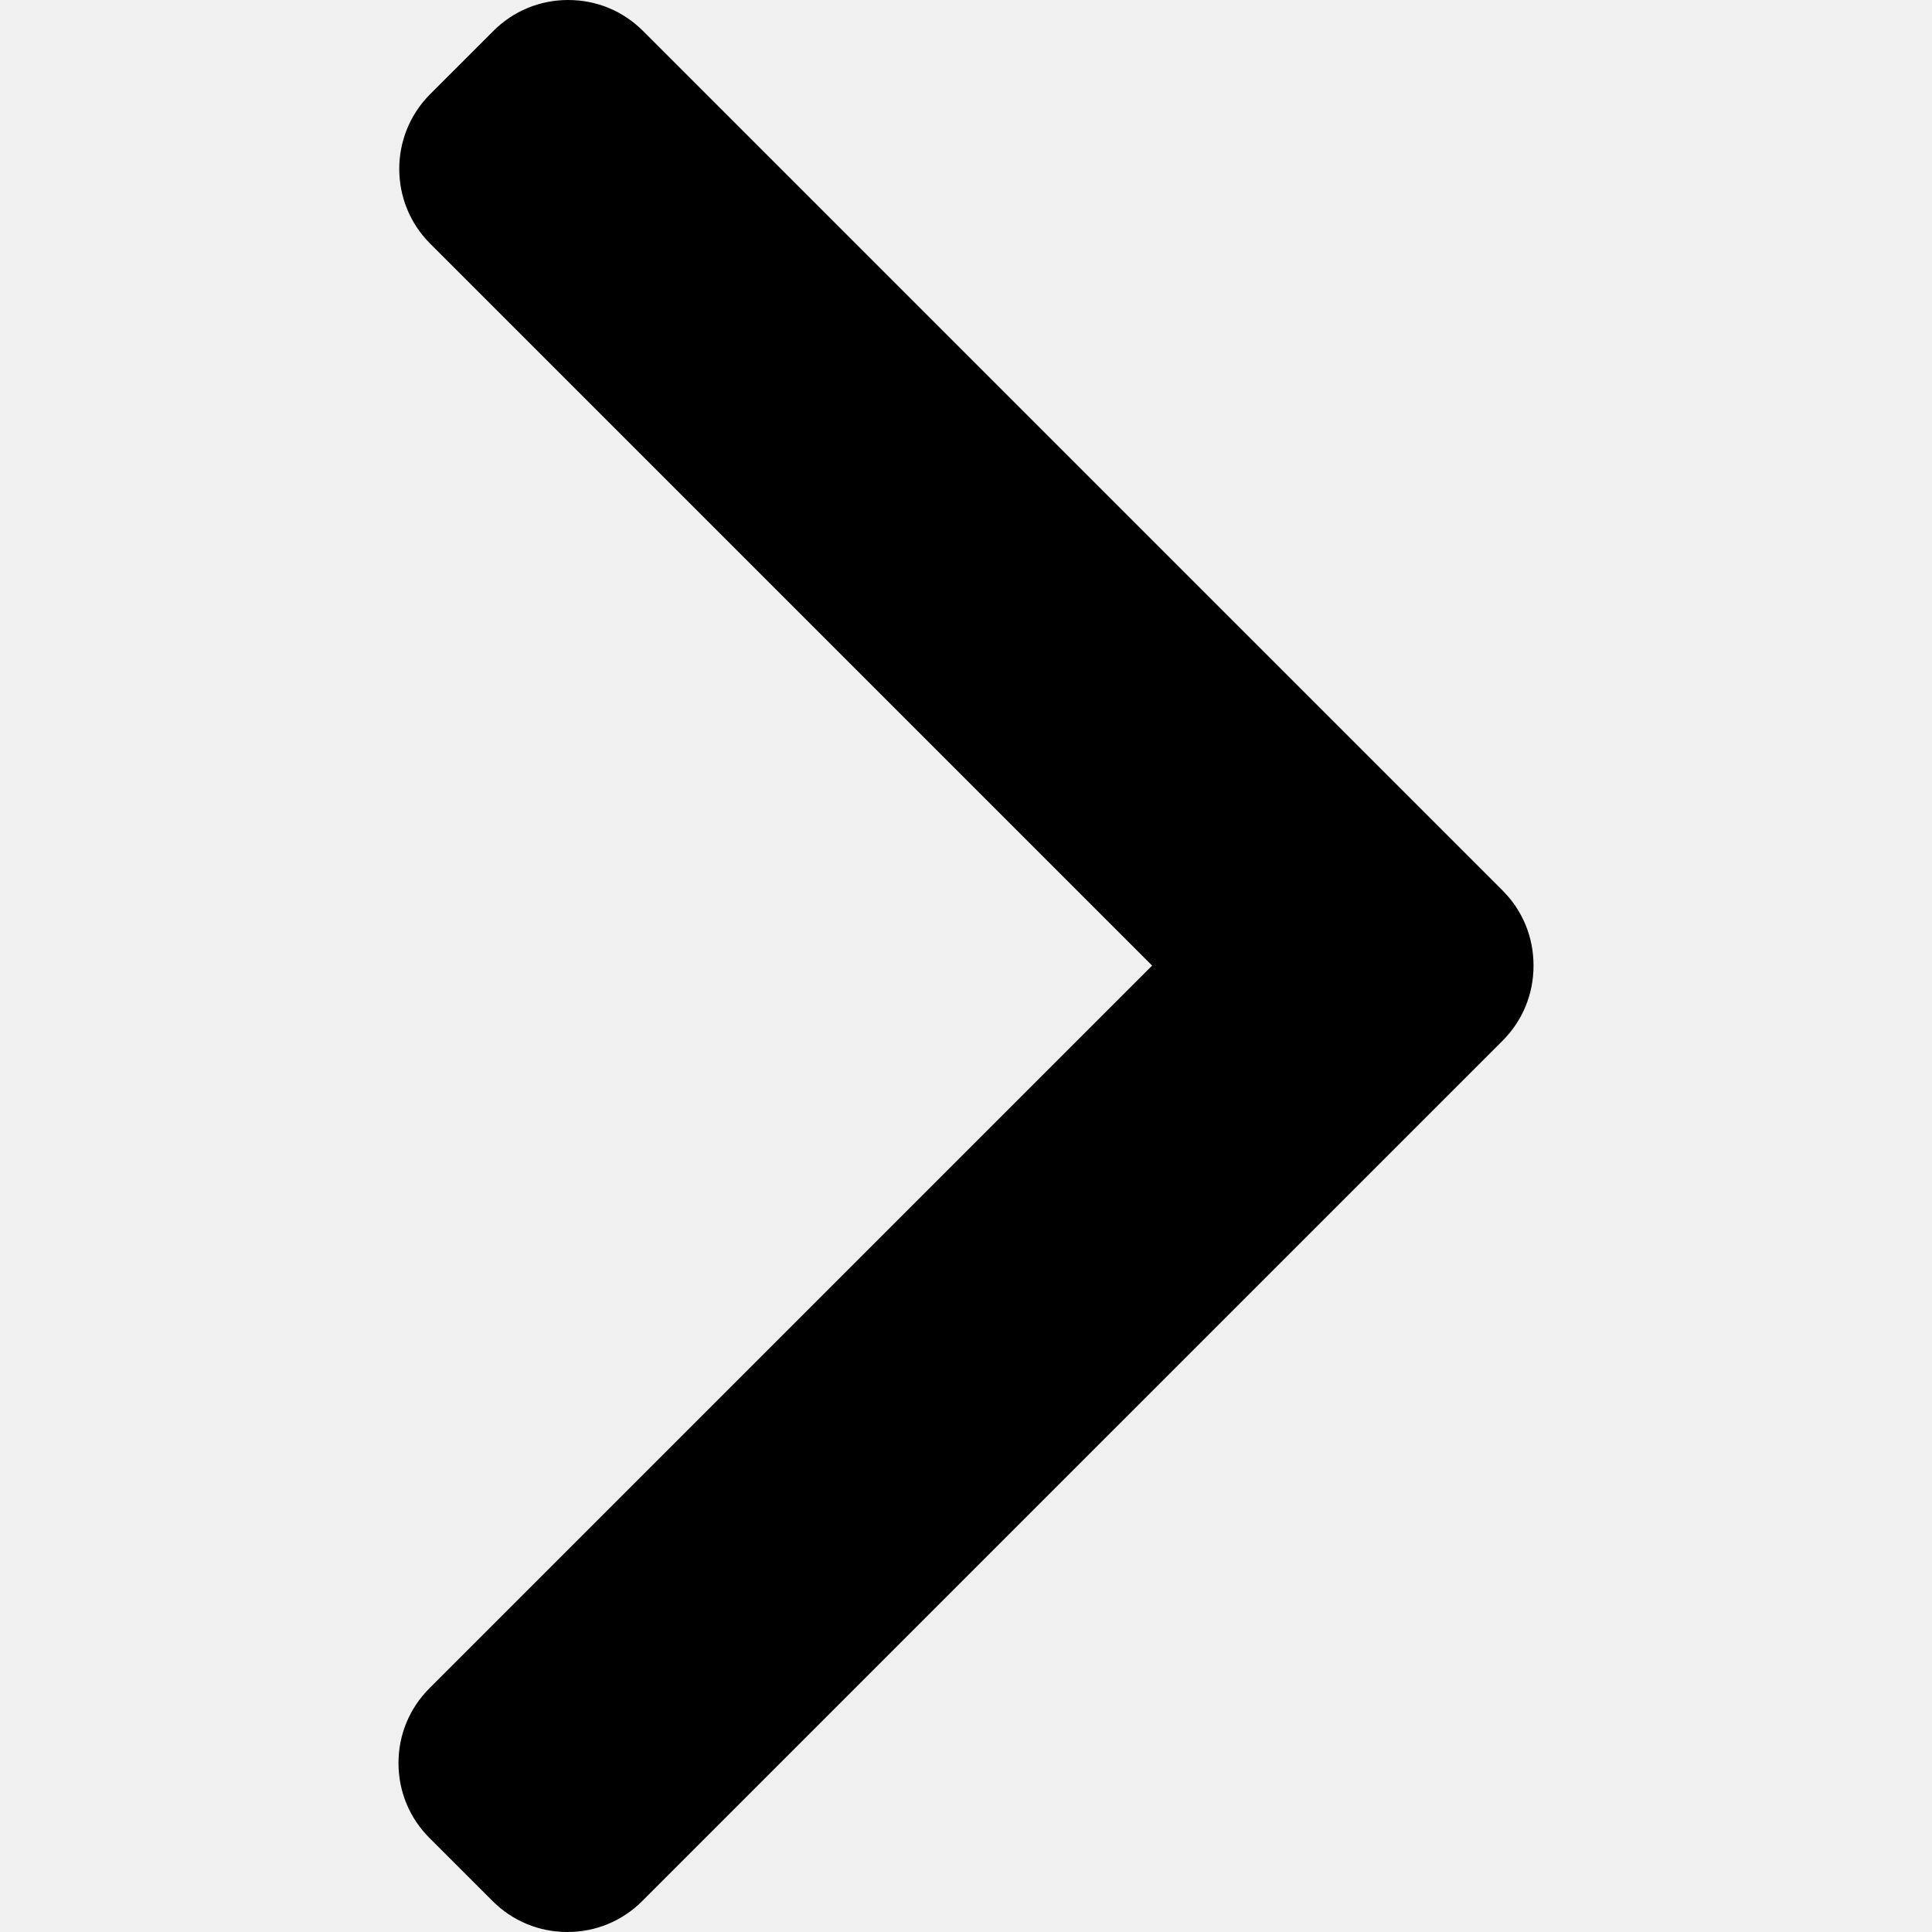
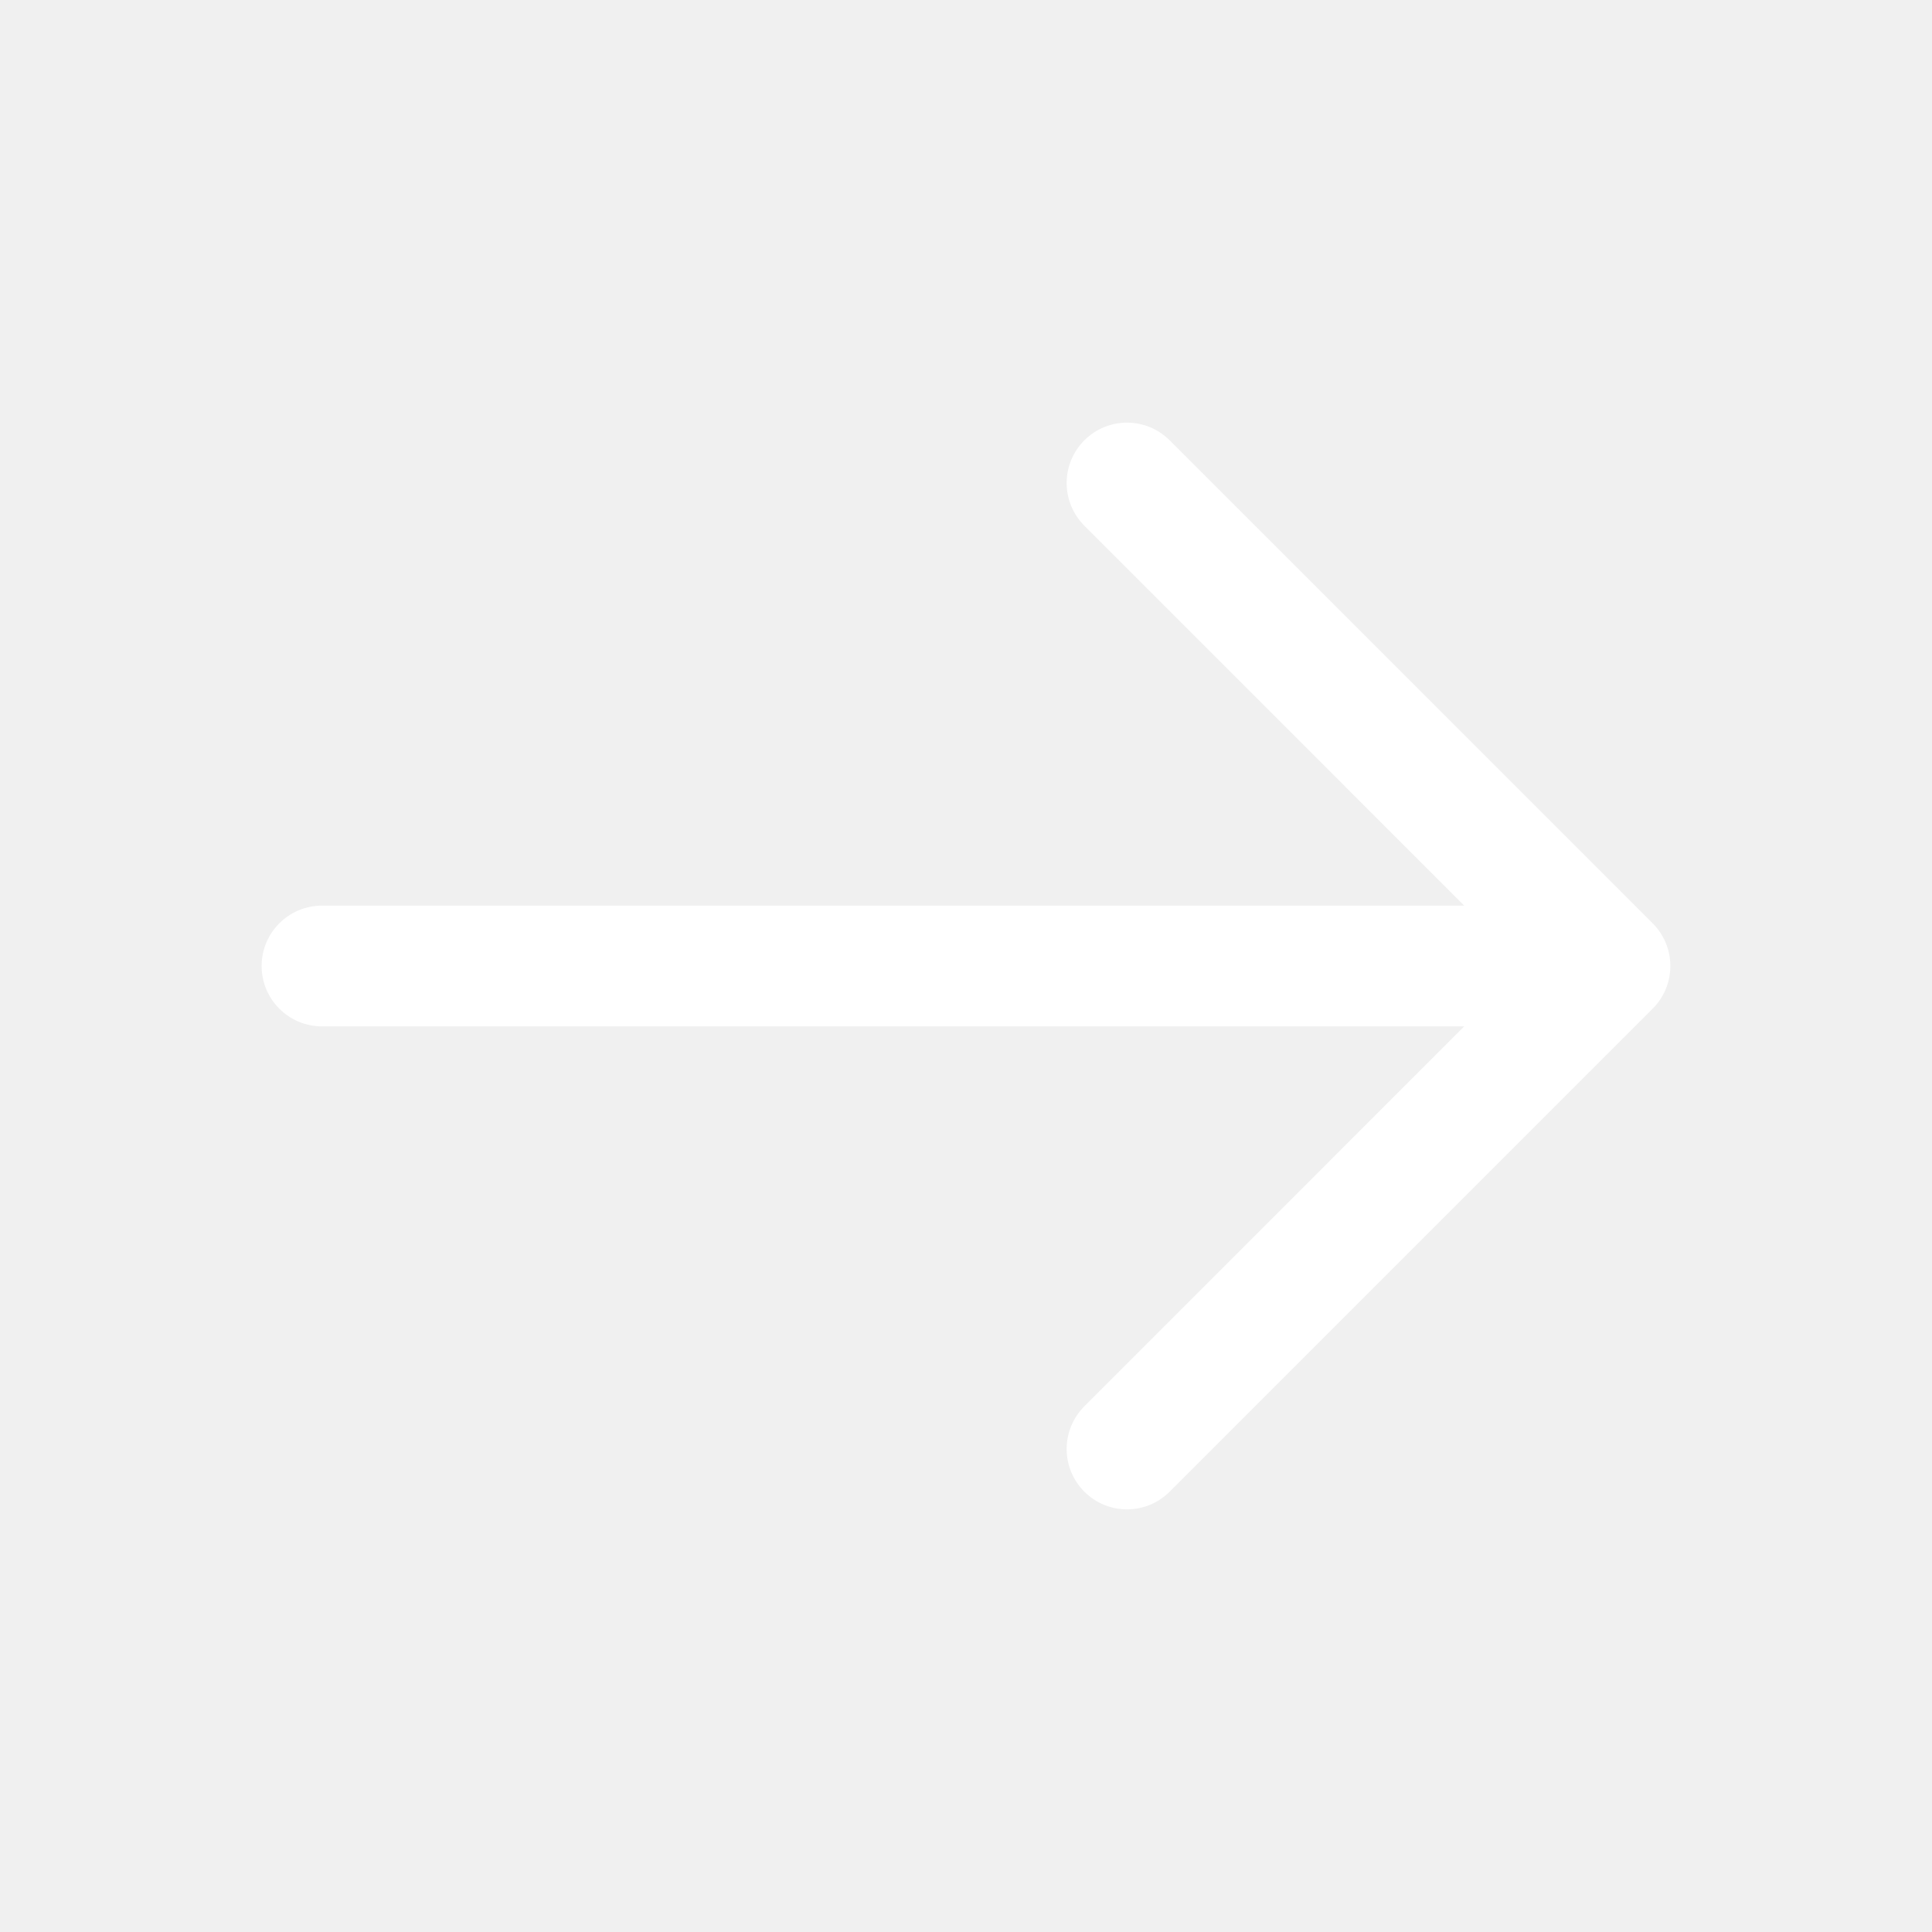
- <svg xmlns="http://www.w3.org/2000/svg" fill="#000000" height="64px" width="64px" version="1.1" id="Layer_1" viewBox="0 0 492.004 492.004" xml:space="preserve">
+ <svg xmlns="http://www.w3.org/2000/svg" width="64px" height="64px" viewBox="0 0 24 24" fill="none">
  <g id="SVGRepo_bgCarrier" stroke-width="0" />
  <g id="SVGRepo_tracerCarrier" stroke-linecap="round" stroke-linejoin="round" />
  <g id="SVGRepo_iconCarrier">
-     <g>
-       <g>
-         <path d="M382.678,226.804L163.73,7.86C158.666,2.792,151.906,0,144.698,0s-13.968,2.792-19.032,7.86l-16.124,16.12 c-10.492,10.504-10.492,27.576,0,38.064L293.398,245.9l-184.06,184.06c-5.064,5.068-7.86,11.824-7.86,19.028 c0,7.212,2.796,13.968,7.86,19.04l16.124,16.116c5.068,5.068,11.824,7.86,19.032,7.86s13.968-2.792,19.032-7.86L382.678,265 c5.076-5.084,7.864-11.872,7.848-19.088C390.542,238.668,387.754,231.884,382.678,226.804z" />
-       </g>
-     </g>
+     <path fill-rule="evenodd" clip-rule="evenodd" d="M13.47 5.47C13.763 5.177 14.237 5.177 14.53 5.47L20.53 11.47C20.823 11.763 20.823 12.237 20.53 12.53L14.53 18.53C14.237 18.823 13.763 18.823 13.47 18.53C13.177 18.237 13.177 17.763 13.47 17.47L18.189 12.75H4C3.586 12.75 3.25 12.414 3.25 12C3.25 11.586 3.586 11.25 4 11.25H18.189L13.47 6.53C13.177 6.237 13.177 5.763 13.47 5.47Z" fill="#ffffff" />
  </g>
</svg>
